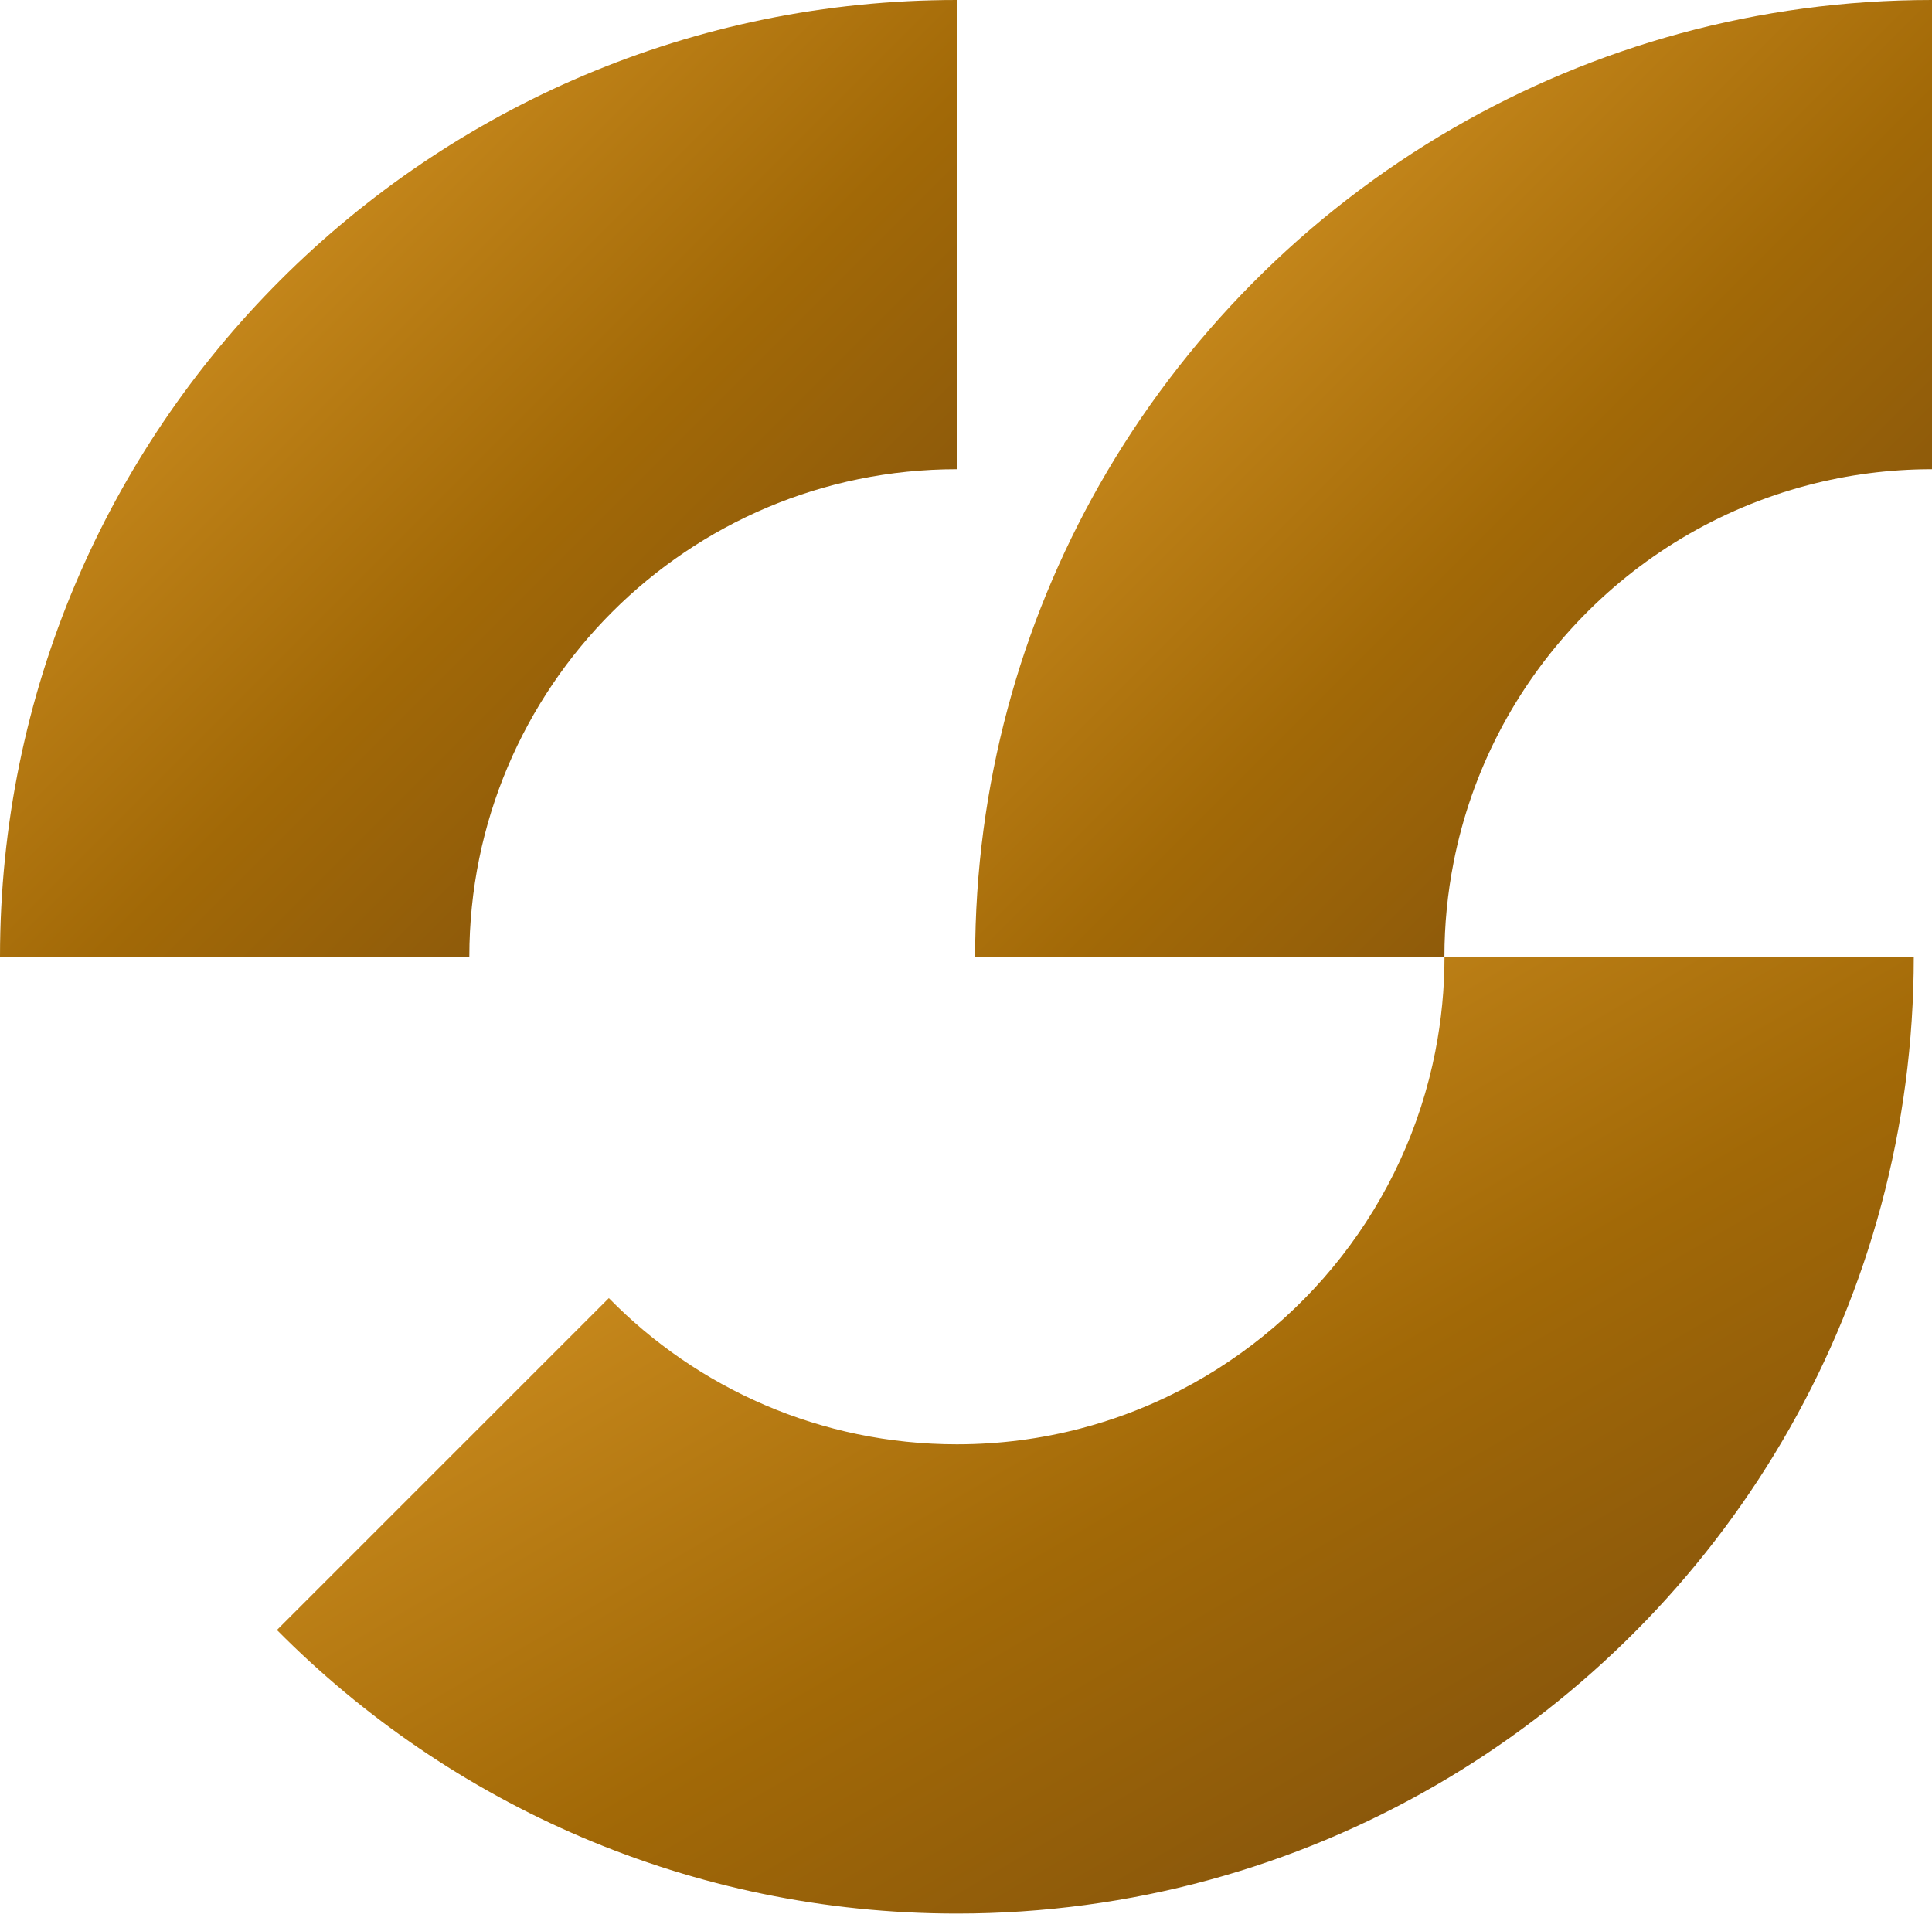
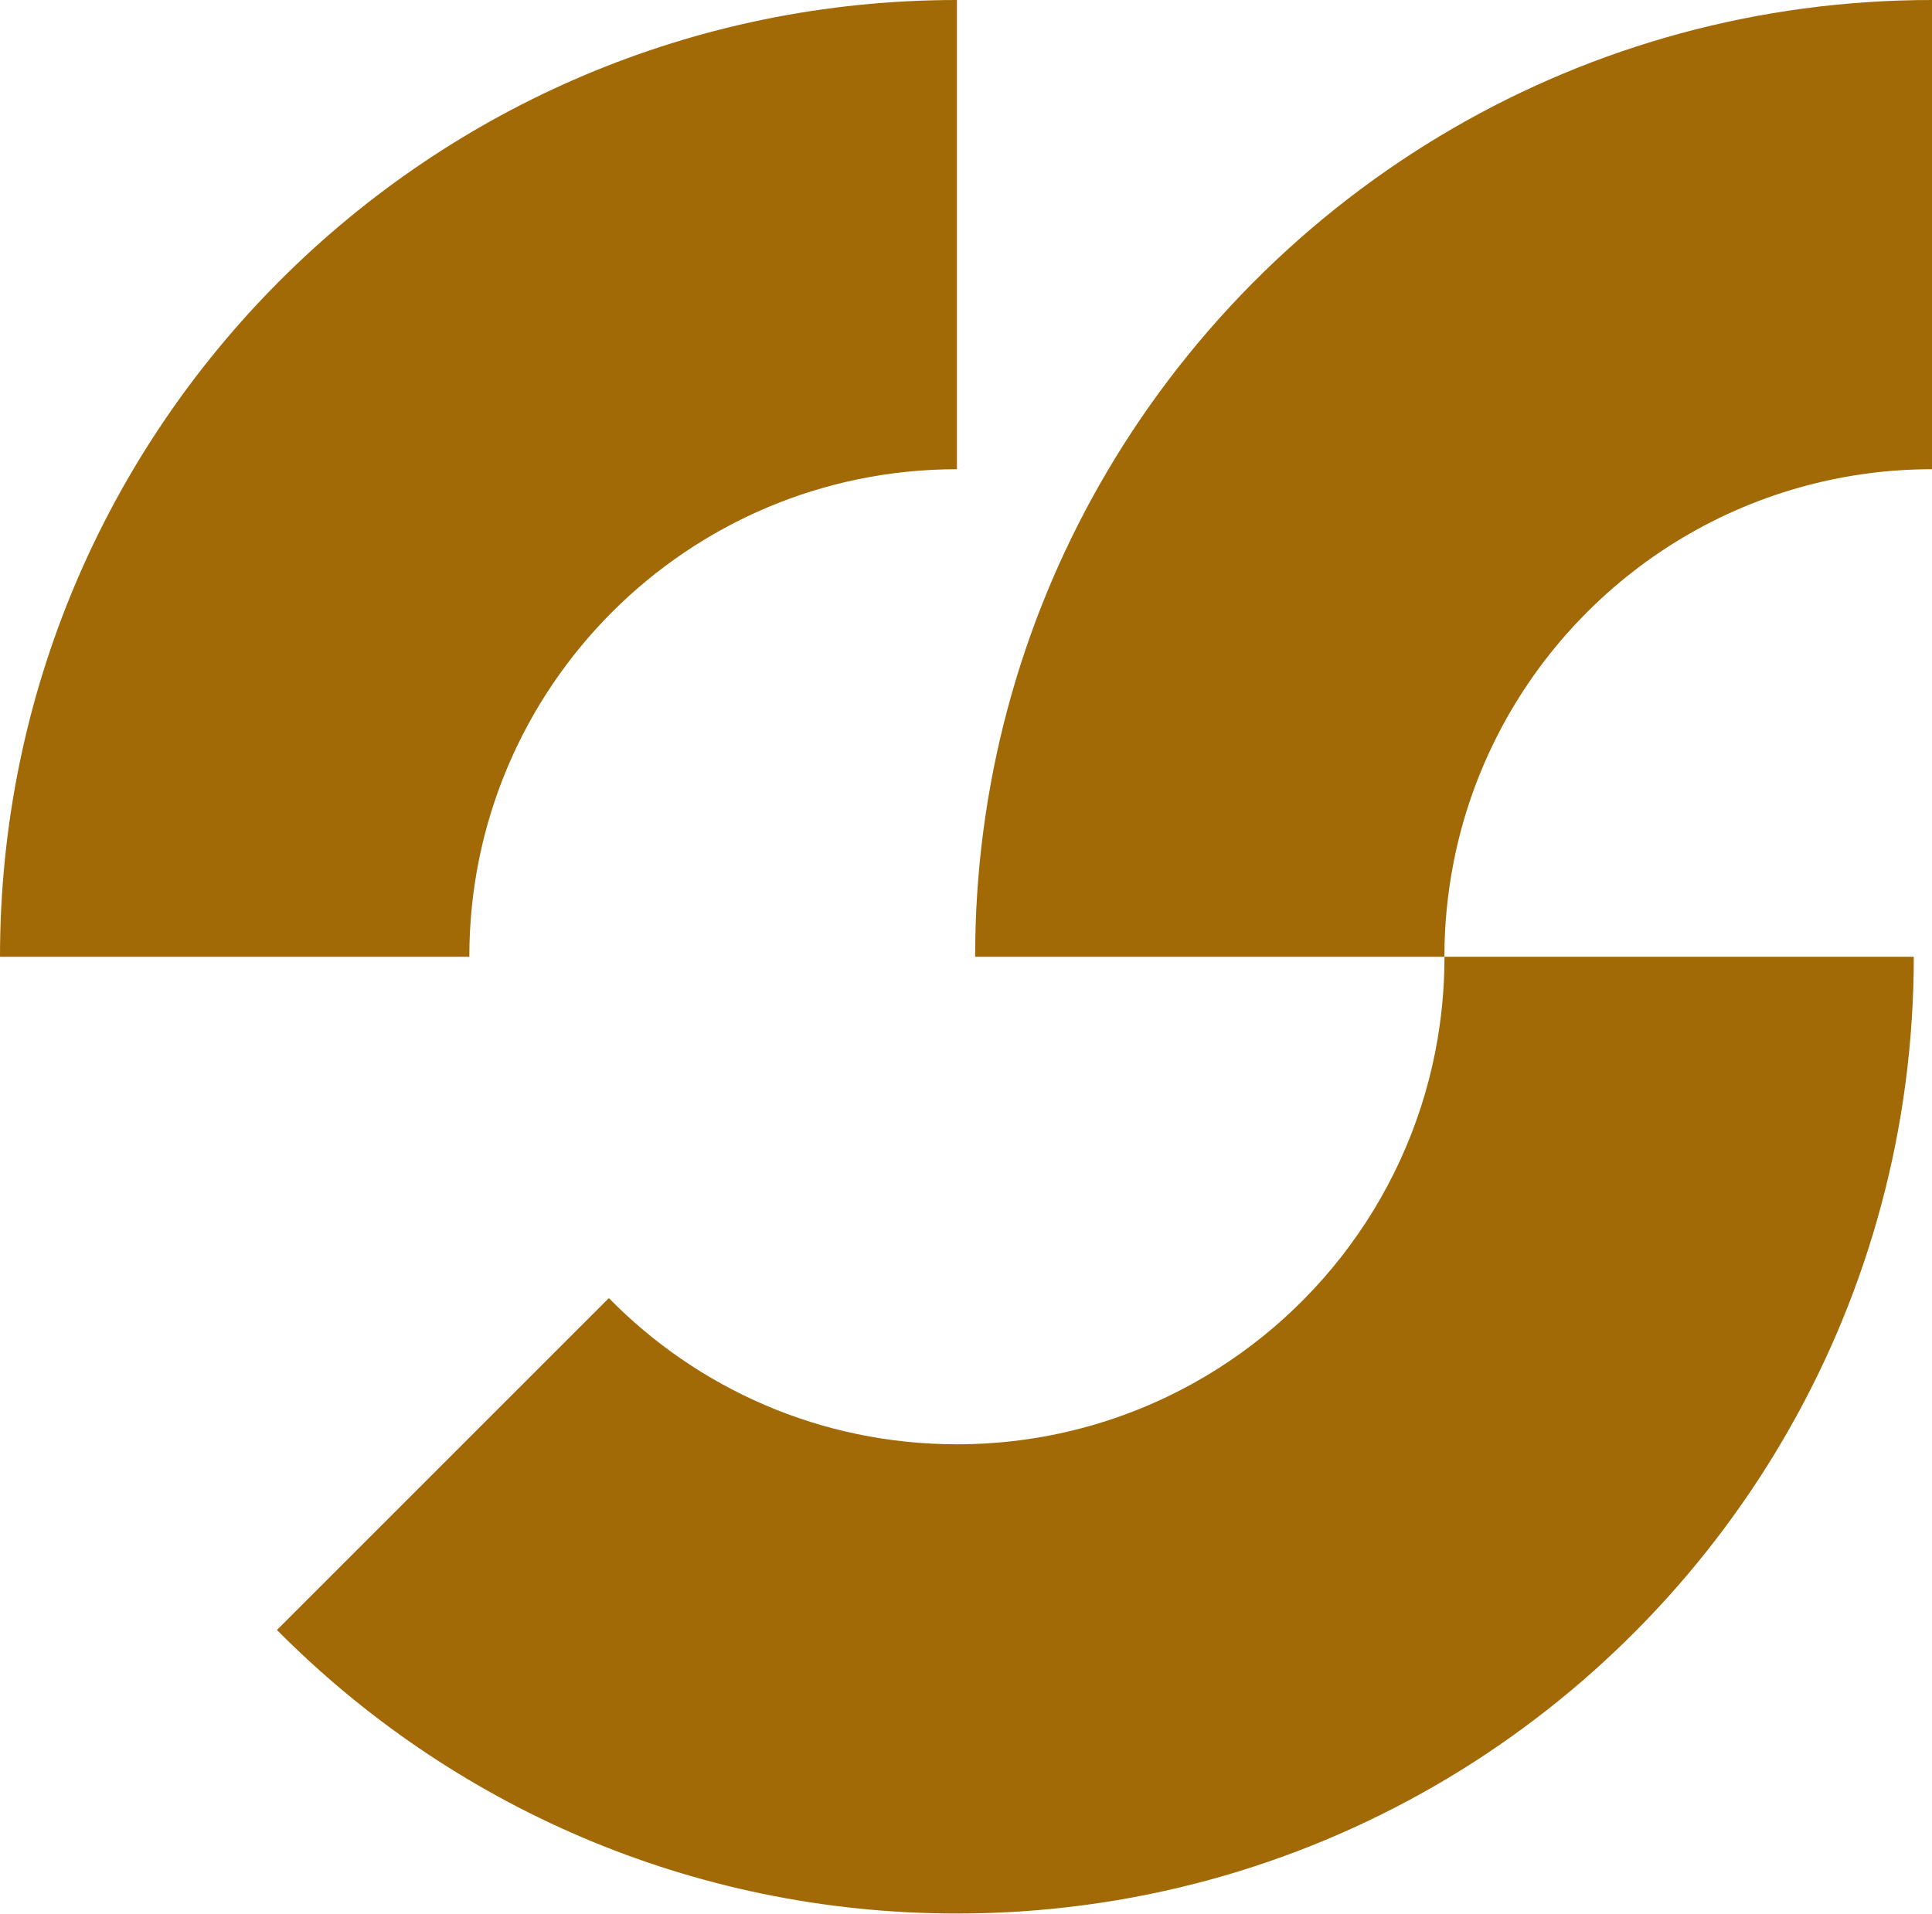
<svg xmlns="http://www.w3.org/2000/svg" viewBox="0 0 416.76 412.82">
-   <defs>
-     <linearGradient id="gold" x1="0" y1="0" x2="1" y2="1">
-       <stop offset="0" stop-color="hsl(38,80%,55%)" />
-       <stop offset="0.55" stop-color="hsl(38,92%,33%)" />
-       <stop offset="1" stop-color="hsl(34,78%,26%)" />
-     </linearGradient>
-   </defs>
-   <g fill="url(#gold)">
+   <g fill="hsl(38,92%,33%)">
    <path d="M206.42,0v101.23c-58.09,0-105.18,47.09-105.18,105.18H0C0,92.41,92.42,0,206.42,0Z" />
    <path d="M416.76,0v101.23c-9.25,0-18.23,1.2-26.78,3.45-38.68,10.14-68.66,41.77-76.42,81.36t0,.02c-1.3,6.59-1.98,13.39-1.98,20.35h-101.23c0-36.99,9.73-71.71,26.77-101.74,18.16-31.98,44.61-58.64,76.43-77.06C343.91,10.05,379.16,0,416.76,0Z" />
    <path d="M412.83,206.41c0,36.99-9.73,71.7-26.78,101.73-17.09,30.14-41.56,55.55-70.95,73.79-1.81,1.12-3.63,2.21-5.48,3.28-30.36,17.56-65.6,27.61-103.2,27.61-57.36,0-109.26-23.4-146.68-61.17l71.6-71.6c19.07,19.47,45.67,31.54,75.08,31.54,9.25,0,18.22-1.19,26.77-3.44,6.52-1.71,12.78-4.02,18.74-6.89,29.42-14.14,51.25-41.55,57.7-74.48t0-.02c1.29-6.59,1.97-13.39,1.97-20.35h101.23Z" />
  </g>
</svg>
